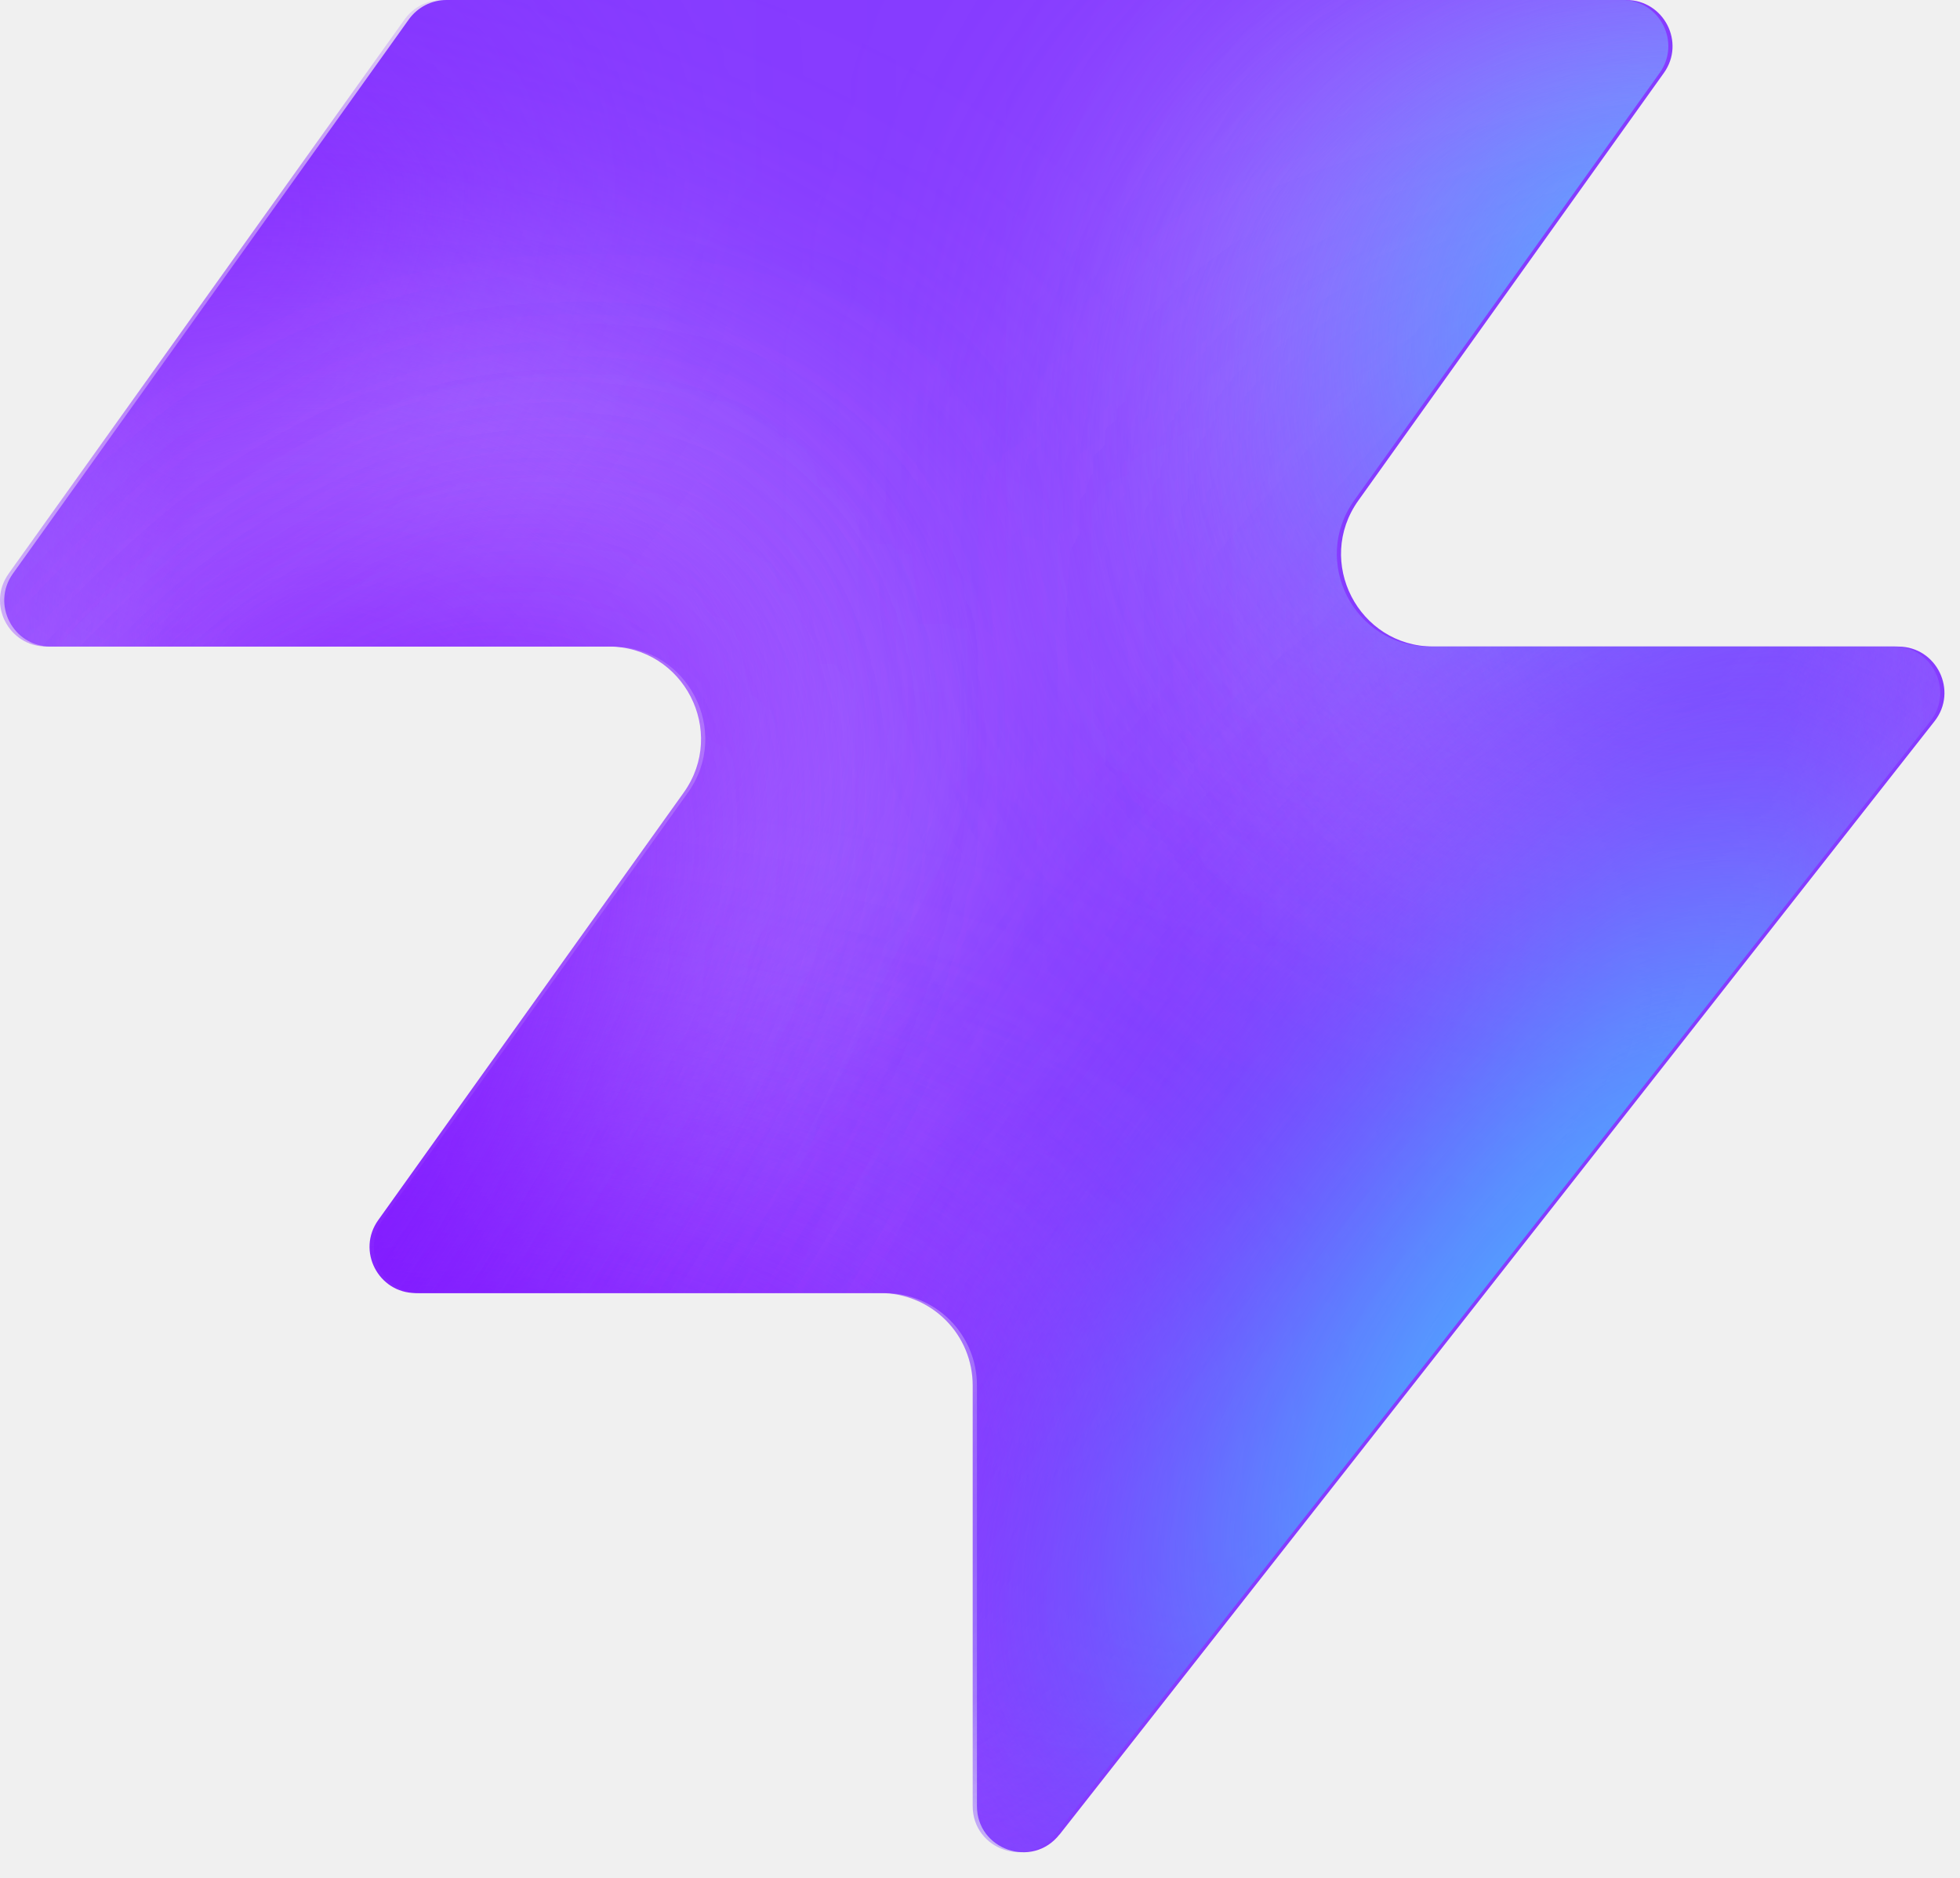
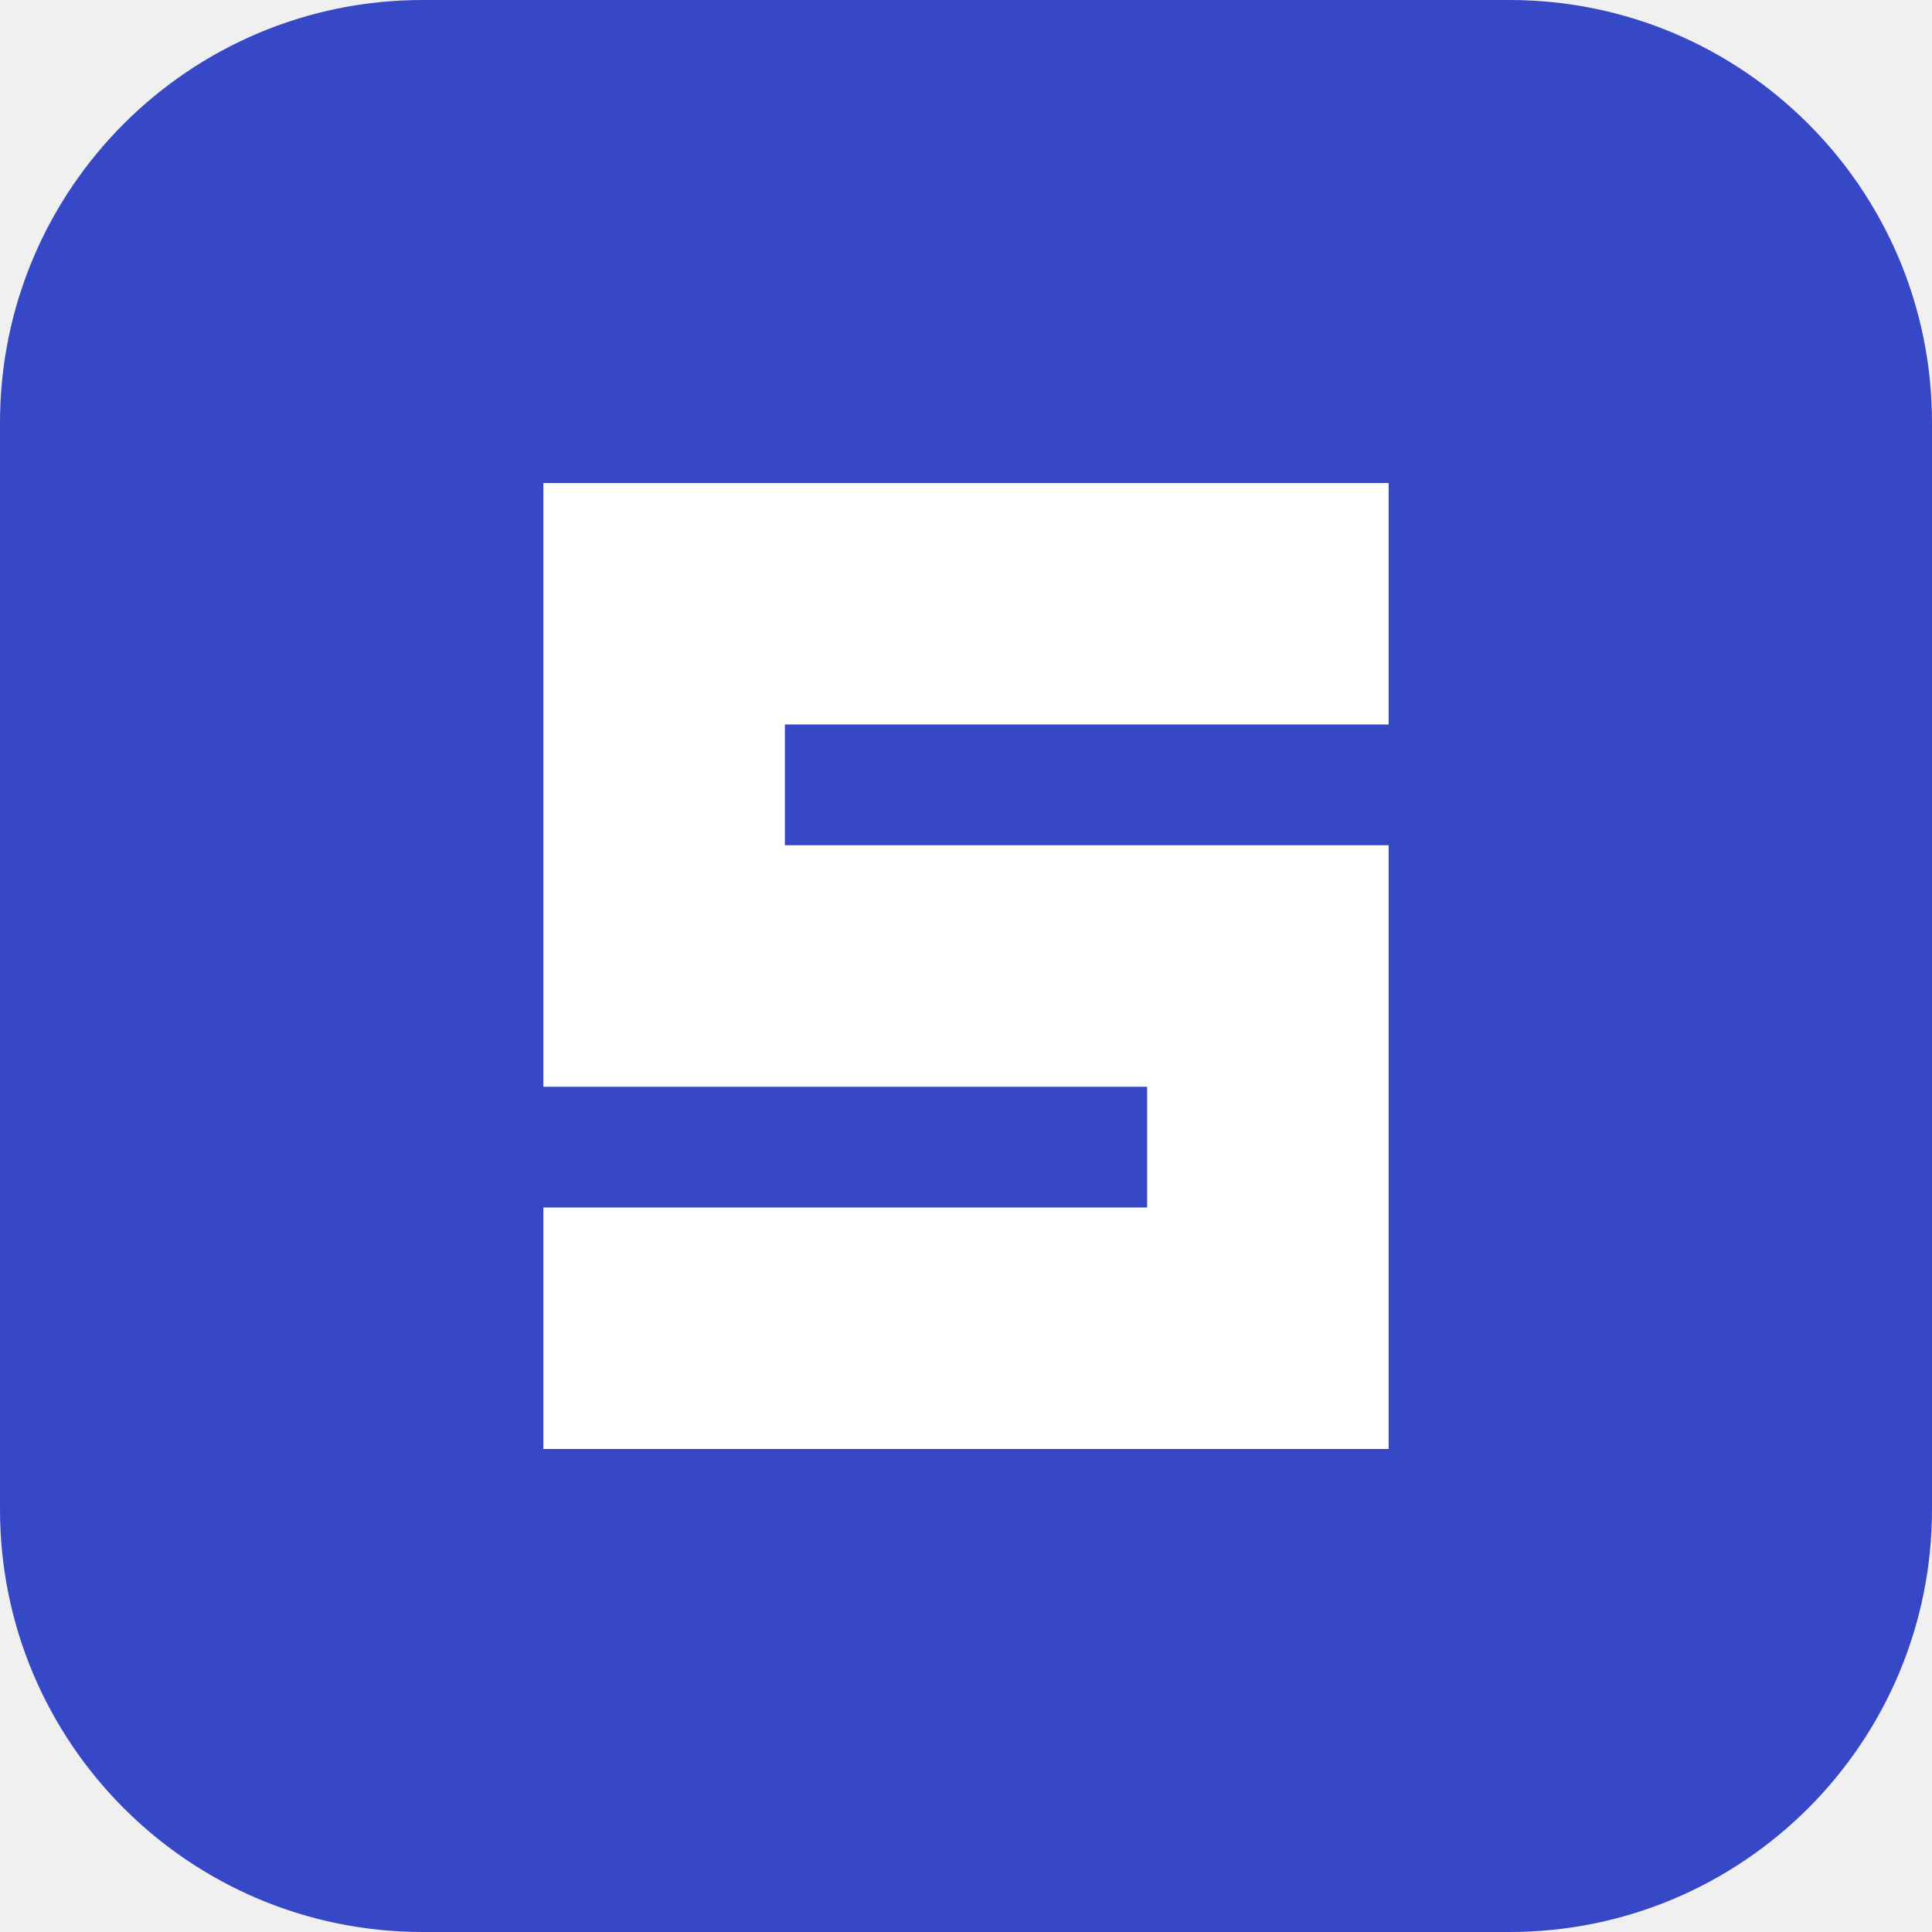
- <svg xmlns="http://www.w3.org/2000/svg" width="48" height="46" fill="none" viewBox="0 0 48 46">
-   <path fill="#863bff" d="M25.946 44.938c-.664.845-2.021.375-2.021-.698V33.937a2.26 2.26 0 0 0-2.262-2.262H10.287c-.92 0-1.456-1.04-.92-1.788l7.48-10.471c1.07-1.497 0-3.578-1.842-3.578H1.237c-.92 0-1.456-1.04-.92-1.788L10.013.474c.214-.297.556-.474.92-.474h28.894c.92 0 1.456 1.04.92 1.788l-7.48 10.471c-1.07 1.498 0 3.579 1.842 3.579h11.377c.943 0 1.473 1.088.89 1.83L25.947 44.94z" style="fill:#863bff;fill:color(display-p3 .525 .23 1);fill-opacity:1" />
-   <mask id="a" width="48" height="46" x="0" y="0" maskUnits="userSpaceOnUse" style="mask-type:alpha">
-     <path fill="#000" d="M25.842 44.938c-.664.844-2.021.375-2.021-.698V33.937a2.26 2.26 0 0 0-2.262-2.262H10.183c-.92 0-1.456-1.04-.92-1.788l7.48-10.471c1.07-1.498 0-3.579-1.842-3.579H1.133c-.92 0-1.456-1.04-.92-1.787L9.91.473c.214-.297.556-.474.92-.474h28.894c.92 0 1.456 1.04.92 1.788l-7.48 10.471c-1.07 1.498 0 3.578 1.842 3.578h11.377c.943 0 1.473 1.088.89 1.832L25.843 44.94z" style="fill:#000;fill-opacity:1" />
-   </mask>
-   <g mask="url(#a)">
-     <g filter="url(#b)">
-       <ellipse cx="5.508" cy="14.704" fill="#ede6ff" rx="5.508" ry="14.704" style="fill:#ede6ff;fill:color(display-p3 .927 .903 1);fill-opacity:1" transform="matrix(.00324 1 1 -.00324 -4.47 31.516)" />
-     </g>
-     <g filter="url(#c)">
-       <ellipse cx="10.399" cy="29.851" fill="#ede6ff" rx="10.399" ry="29.851" style="fill:#ede6ff;fill:color(display-p3 .927 .903 1);fill-opacity:1" transform="matrix(.00324 1 1 -.00324 -39.328 7.883)" />
-     </g>
-     <g filter="url(#d)">
-       <ellipse cx="5.508" cy="30.487" fill="#7e14ff" rx="5.508" ry="30.487" style="fill:#7e14ff;fill:color(display-p3 .492 .077 1);fill-opacity:1" transform="rotate(89.814 -25.913 -14.639)scale(1 -1)" />
-     </g>
-     <g filter="url(#e)">
-       <ellipse cx="5.508" cy="30.599" fill="#7e14ff" rx="5.508" ry="30.599" style="fill:#7e14ff;fill:color(display-p3 .492 .077 1);fill-opacity:1" transform="rotate(89.814 -32.644 -3.334)scale(1 -1)" />
-     </g>
-     <g filter="url(#f)">
-       <ellipse cx="5.508" cy="30.599" fill="#7e14ff" rx="5.508" ry="30.599" style="fill:#7e14ff;fill:color(display-p3 .492 .077 1);fill-opacity:1" transform="matrix(.00324 1 1 -.00324 -34.34 30.47)" />
-     </g>
-     <g filter="url(#g)">
-       <ellipse cx="14.072" cy="22.078" fill="#ede6ff" rx="14.072" ry="22.078" style="fill:#ede6ff;fill:color(display-p3 .927 .903 1);fill-opacity:1" transform="rotate(93.35 24.506 48.493)scale(-1 1)" />
-     </g>
-     <g filter="url(#h)">
-       <ellipse cx="3.47" cy="21.501" fill="#7e14ff" rx="3.47" ry="21.501" style="fill:#7e14ff;fill:color(display-p3 .492 .077 1);fill-opacity:1" transform="rotate(89.009 28.708 47.59)scale(-1 1)" />
-     </g>
-     <g filter="url(#i)">
-       <ellipse cx="3.47" cy="21.501" fill="#7e14ff" rx="3.47" ry="21.501" style="fill:#7e14ff;fill:color(display-p3 .492 .077 1);fill-opacity:1" transform="rotate(89.009 28.708 47.59)scale(-1 1)" />
-     </g>
-     <g filter="url(#j)">
-       <ellipse cx=".387" cy="8.972" fill="#7e14ff" rx="4.407" ry="29.108" style="fill:#7e14ff;fill:color(display-p3 .492 .077 1);fill-opacity:1" transform="rotate(39.51 .387 8.972)" />
-     </g>
-     <g filter="url(#k)">
-       <ellipse cx="47.523" cy="-6.092" fill="#7e14ff" rx="4.407" ry="29.108" style="fill:#7e14ff;fill:color(display-p3 .492 .077 1);fill-opacity:1" transform="rotate(37.892 47.523 -6.092)" />
-     </g>
-     <g filter="url(#l)">
-       <ellipse cx="41.412" cy="6.333" fill="#47bfff" rx="5.971" ry="9.665" style="fill:#47bfff;fill:color(display-p3 .28 .748 1);fill-opacity:1" transform="rotate(37.892 41.412 6.333)" />
-     </g>
-     <g filter="url(#m)">
-       <ellipse cx="-1.879" cy="38.332" fill="#7e14ff" rx="4.407" ry="29.108" style="fill:#7e14ff;fill:color(display-p3 .492 .077 1);fill-opacity:1" transform="rotate(37.892 -1.88 38.332)" />
-     </g>
-     <g filter="url(#n)">
-       <ellipse cx="-1.879" cy="38.332" fill="#7e14ff" rx="4.407" ry="29.108" style="fill:#7e14ff;fill:color(display-p3 .492 .077 1);fill-opacity:1" transform="rotate(37.892 -1.88 38.332)" />
-     </g>
-     <g filter="url(#o)">
-       <ellipse cx="35.651" cy="29.907" fill="#7e14ff" rx="4.407" ry="29.108" style="fill:#7e14ff;fill:color(display-p3 .492 .077 1);fill-opacity:1" transform="rotate(37.892 35.651 29.907)" />
-     </g>
-     <g filter="url(#p)">
-       <ellipse cx="38.418" cy="32.4" fill="#47bfff" rx="5.971" ry="15.297" style="fill:#47bfff;fill:color(display-p3 .28 .748 1);fill-opacity:1" transform="rotate(37.892 38.418 32.4)" />
-     </g>
-   </g>
-   <defs>
-     <filter id="b" width="60.045" height="41.654" x="-19.77" y="16.149" color-interpolation-filters="sRGB" filterUnits="userSpaceOnUse">
-       <feFlood flood-opacity="0" result="BackgroundImageFix" />
-       <feBlend in="SourceGraphic" in2="BackgroundImageFix" result="shape" />
-       <feGaussianBlur result="effect1_foregroundBlur_2002_17158" stdDeviation="7.659" />
-     </filter>
-     <filter id="c" width="90.34" height="51.437" x="-54.613" y="-7.533" color-interpolation-filters="sRGB" filterUnits="userSpaceOnUse">
-       <feFlood flood-opacity="0" result="BackgroundImageFix" />
-       <feBlend in="SourceGraphic" in2="BackgroundImageFix" result="shape" />
-       <feGaussianBlur result="effect1_foregroundBlur_2002_17158" stdDeviation="7.659" />
-     </filter>
-     <filter id="d" width="79.355" height="29.4" x="-49.64" y="2.03" color-interpolation-filters="sRGB" filterUnits="userSpaceOnUse">
-       <feFlood flood-opacity="0" result="BackgroundImageFix" />
-       <feBlend in="SourceGraphic" in2="BackgroundImageFix" result="shape" />
-       <feGaussianBlur result="effect1_foregroundBlur_2002_17158" stdDeviation="4.596" />
-     </filter>
-     <filter id="e" width="79.579" height="29.4" x="-45.045" y="20.029" color-interpolation-filters="sRGB" filterUnits="userSpaceOnUse">
-       <feFlood flood-opacity="0" result="BackgroundImageFix" />
-       <feBlend in="SourceGraphic" in2="BackgroundImageFix" result="shape" />
-       <feGaussianBlur result="effect1_foregroundBlur_2002_17158" stdDeviation="4.596" />
-     </filter>
-     <filter id="f" width="79.579" height="29.4" x="-43.513" y="21.178" color-interpolation-filters="sRGB" filterUnits="userSpaceOnUse">
-       <feFlood flood-opacity="0" result="BackgroundImageFix" />
-       <feBlend in="SourceGraphic" in2="BackgroundImageFix" result="shape" />
-       <feGaussianBlur result="effect1_foregroundBlur_2002_17158" stdDeviation="4.596" />
-     </filter>
-     <filter id="g" width="74.749" height="58.852" x="15.756" y="-17.901" color-interpolation-filters="sRGB" filterUnits="userSpaceOnUse">
-       <feFlood flood-opacity="0" result="BackgroundImageFix" />
-       <feBlend in="SourceGraphic" in2="BackgroundImageFix" result="shape" />
-       <feGaussianBlur result="effect1_foregroundBlur_2002_17158" stdDeviation="7.659" />
-     </filter>
-     <filter id="h" width="61.377" height="25.362" x="23.548" y="2.284" color-interpolation-filters="sRGB" filterUnits="userSpaceOnUse">
-       <feFlood flood-opacity="0" result="BackgroundImageFix" />
-       <feBlend in="SourceGraphic" in2="BackgroundImageFix" result="shape" />
-       <feGaussianBlur result="effect1_foregroundBlur_2002_17158" stdDeviation="4.596" />
-     </filter>
-     <filter id="i" width="61.377" height="25.362" x="23.548" y="2.284" color-interpolation-filters="sRGB" filterUnits="userSpaceOnUse">
-       <feFlood flood-opacity="0" result="BackgroundImageFix" />
-       <feBlend in="SourceGraphic" in2="BackgroundImageFix" result="shape" />
-       <feGaussianBlur result="effect1_foregroundBlur_2002_17158" stdDeviation="4.596" />
-     </filter>
-     <filter id="j" width="56.045" height="63.649" x="-27.636" y="-22.853" color-interpolation-filters="sRGB" filterUnits="userSpaceOnUse">
-       <feFlood flood-opacity="0" result="BackgroundImageFix" />
-       <feBlend in="SourceGraphic" in2="BackgroundImageFix" result="shape" />
-       <feGaussianBlur result="effect1_foregroundBlur_2002_17158" stdDeviation="4.596" />
-     </filter>
-     <filter id="k" width="54.814" height="64.646" x="20.116" y="-38.415" color-interpolation-filters="sRGB" filterUnits="userSpaceOnUse">
-       <feFlood flood-opacity="0" result="BackgroundImageFix" />
-       <feBlend in="SourceGraphic" in2="BackgroundImageFix" result="shape" />
-       <feGaussianBlur result="effect1_foregroundBlur_2002_17158" stdDeviation="4.596" />
-     </filter>
-     <filter id="l" width="33.541" height="35.313" x="24.641" y="-11.323" color-interpolation-filters="sRGB" filterUnits="userSpaceOnUse">
-       <feFlood flood-opacity="0" result="BackgroundImageFix" />
-       <feBlend in="SourceGraphic" in2="BackgroundImageFix" result="shape" />
-       <feGaussianBlur result="effect1_foregroundBlur_2002_17158" stdDeviation="4.596" />
-     </filter>
-     <filter id="m" width="54.814" height="64.646" x="-29.286" y="6.009" color-interpolation-filters="sRGB" filterUnits="userSpaceOnUse">
-       <feFlood flood-opacity="0" result="BackgroundImageFix" />
-       <feBlend in="SourceGraphic" in2="BackgroundImageFix" result="shape" />
-       <feGaussianBlur result="effect1_foregroundBlur_2002_17158" stdDeviation="4.596" />
-     </filter>
-     <filter id="n" width="54.814" height="64.646" x="-29.286" y="6.009" color-interpolation-filters="sRGB" filterUnits="userSpaceOnUse">
-       <feFlood flood-opacity="0" result="BackgroundImageFix" />
-       <feBlend in="SourceGraphic" in2="BackgroundImageFix" result="shape" />
-       <feGaussianBlur result="effect1_foregroundBlur_2002_17158" stdDeviation="4.596" />
-     </filter>
-     <filter id="o" width="54.814" height="64.646" x="8.244" y="-2.416" color-interpolation-filters="sRGB" filterUnits="userSpaceOnUse">
-       <feFlood flood-opacity="0" result="BackgroundImageFix" />
-       <feBlend in="SourceGraphic" in2="BackgroundImageFix" result="shape" />
-       <feGaussianBlur result="effect1_foregroundBlur_2002_17158" stdDeviation="4.596" />
-     </filter>
-     <filter id="p" width="39.409" height="43.623" x="18.713" y="10.588" color-interpolation-filters="sRGB" filterUnits="userSpaceOnUse">
-       <feFlood flood-opacity="0" result="BackgroundImageFix" />
-       <feBlend in="SourceGraphic" in2="BackgroundImageFix" result="shape" />
-       <feGaussianBlur result="effect1_foregroundBlur_2002_17158" stdDeviation="4.596" />
-     </filter>
-   </defs>
+ <svg xmlns="http://www.w3.org/2000/svg" viewBox="0 0 32 32" width="32" height="32">
+   <rect width="32" height="32" rx="7" fill="#3748c6" />
+   <path fill="#fff" d="M9 8h14v4H13v2h10v10H9v-4h10v-2H9z" />
</svg>
